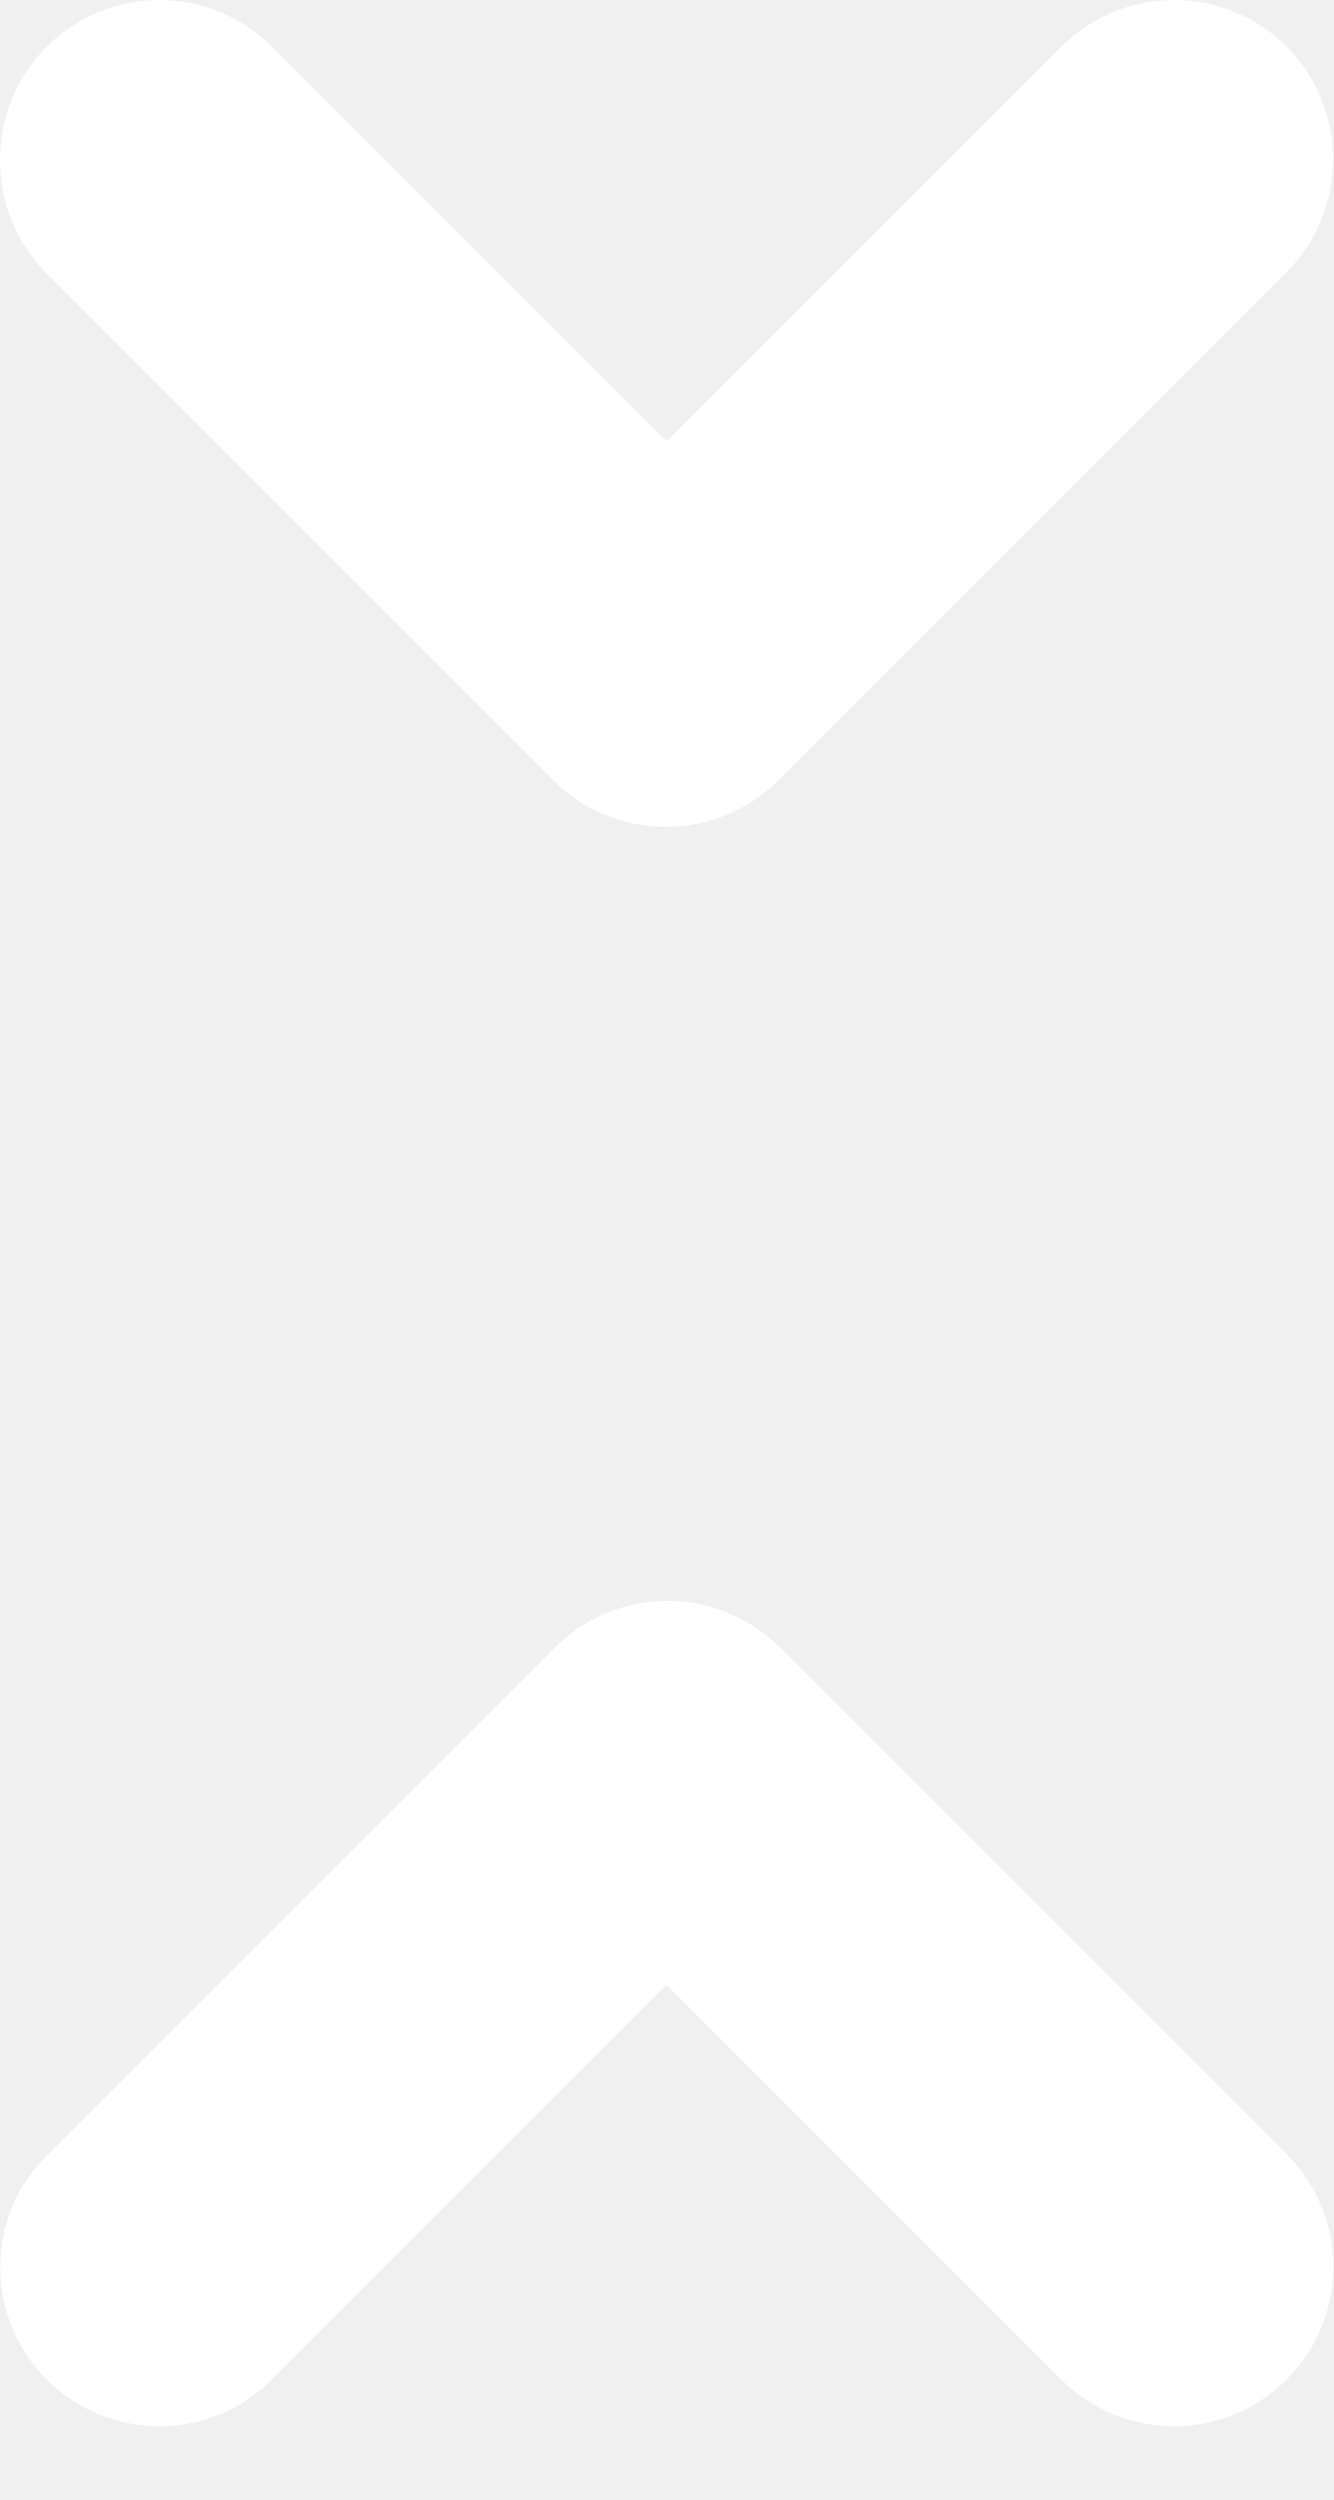
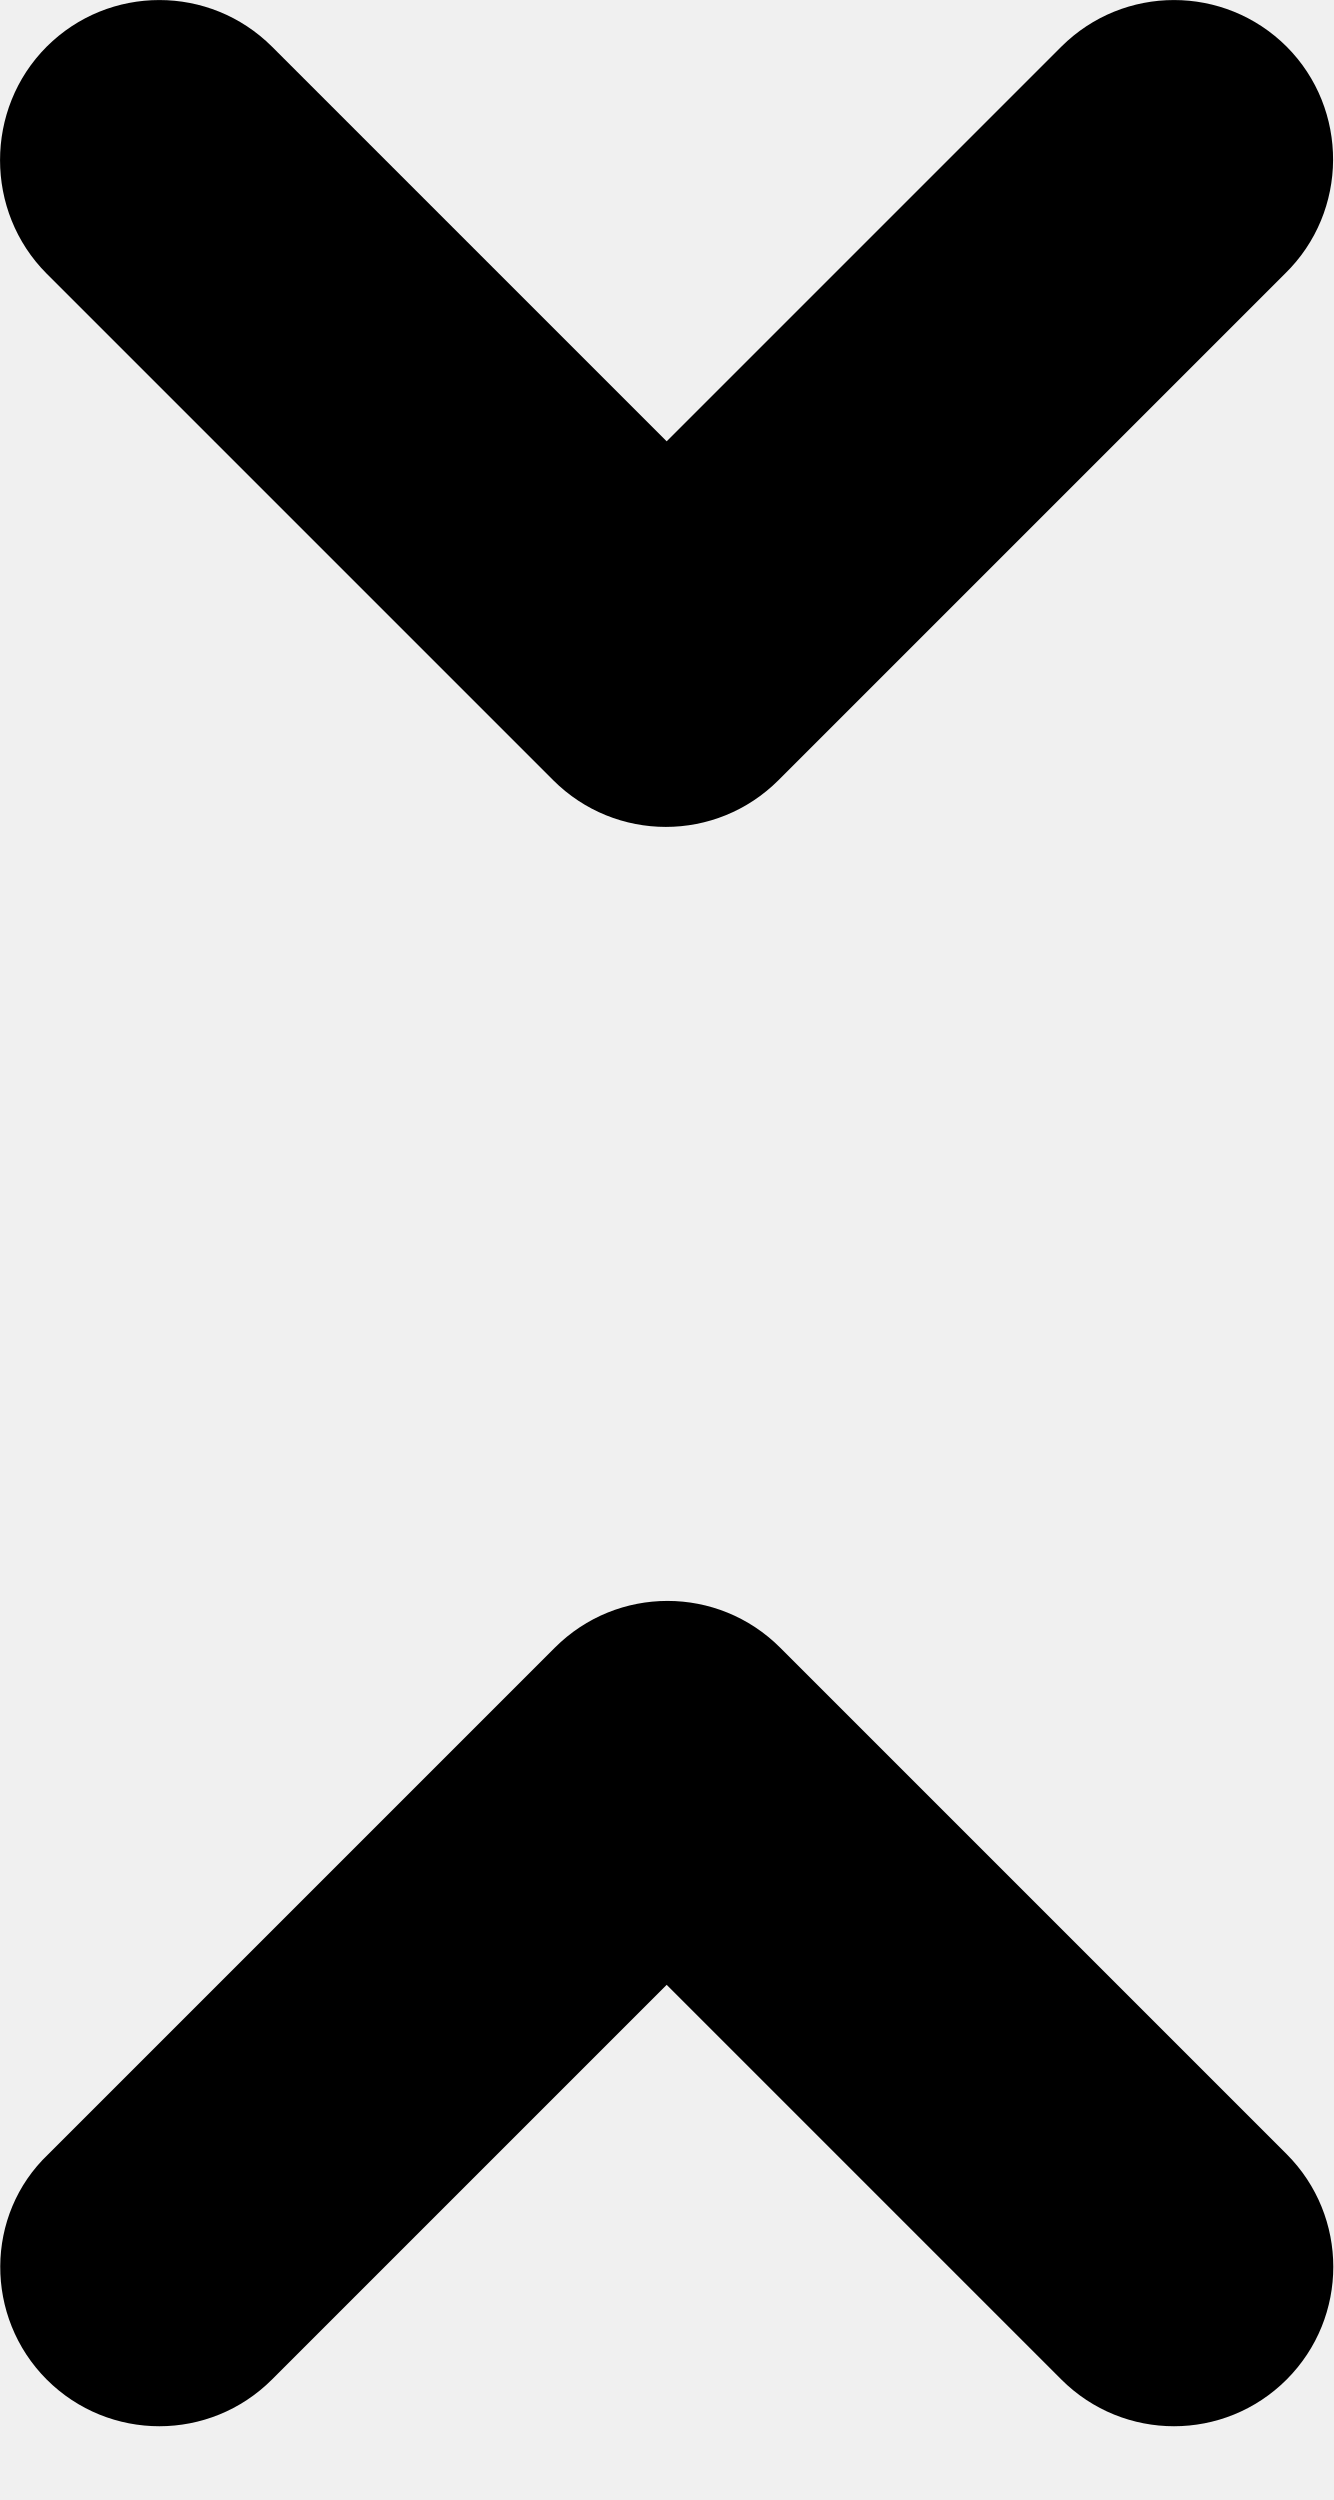
<svg xmlns="http://www.w3.org/2000/svg" width="8" height="15" viewBox="0 0 8 15" fill="none">
-   <path d="M0.28 14.277C0.654 14.651 1.258 14.651 1.632 14.277L4 11.909L6.368 14.277C6.742 14.651 7.346 14.651 7.72 14.277C8.093 13.903 8.093 13.299 7.72 12.925L4.681 9.886C4.307 9.512 3.703 9.512 3.329 9.886L0.29 12.925C-0.093 13.289 -0.093 13.903 0.28 14.277V14.277ZM7.72 0.28C7.346 -0.093 6.742 -0.093 6.368 0.28L4 2.648L1.632 0.28C1.258 -0.093 0.654 -0.093 0.28 0.28C-0.093 0.654 -0.093 1.268 0.28 1.642L3.319 4.681C3.693 5.055 4.297 5.055 4.671 4.681L7.71 1.642C8.093 1.268 8.093 0.654 7.72 0.28V0.28Z" fill="white" />
+   <path d="M0.28 14.277C0.654 14.651 1.258 14.651 1.632 14.277L4 11.909L6.368 14.277C6.742 14.651 7.346 14.651 7.72 14.277C8.093 13.903 8.093 13.299 7.72 12.925L4.681 9.886C4.307 9.512 3.703 9.512 3.329 9.886L0.29 12.925C-0.093 13.289 -0.093 13.903 0.28 14.277V14.277ZM7.72 0.28C7.346 -0.093 6.742 -0.093 6.368 0.28L4 2.648L1.632 0.28C1.258 -0.093 0.654 -0.093 0.28 0.28C-0.093 0.654 -0.093 1.268 0.28 1.642L3.319 4.681C3.693 5.055 4.297 5.055 4.671 4.681L7.71 1.642C8.093 1.268 8.093 0.654 7.72 0.28V0.28Z" fill="black" />
</svg>
